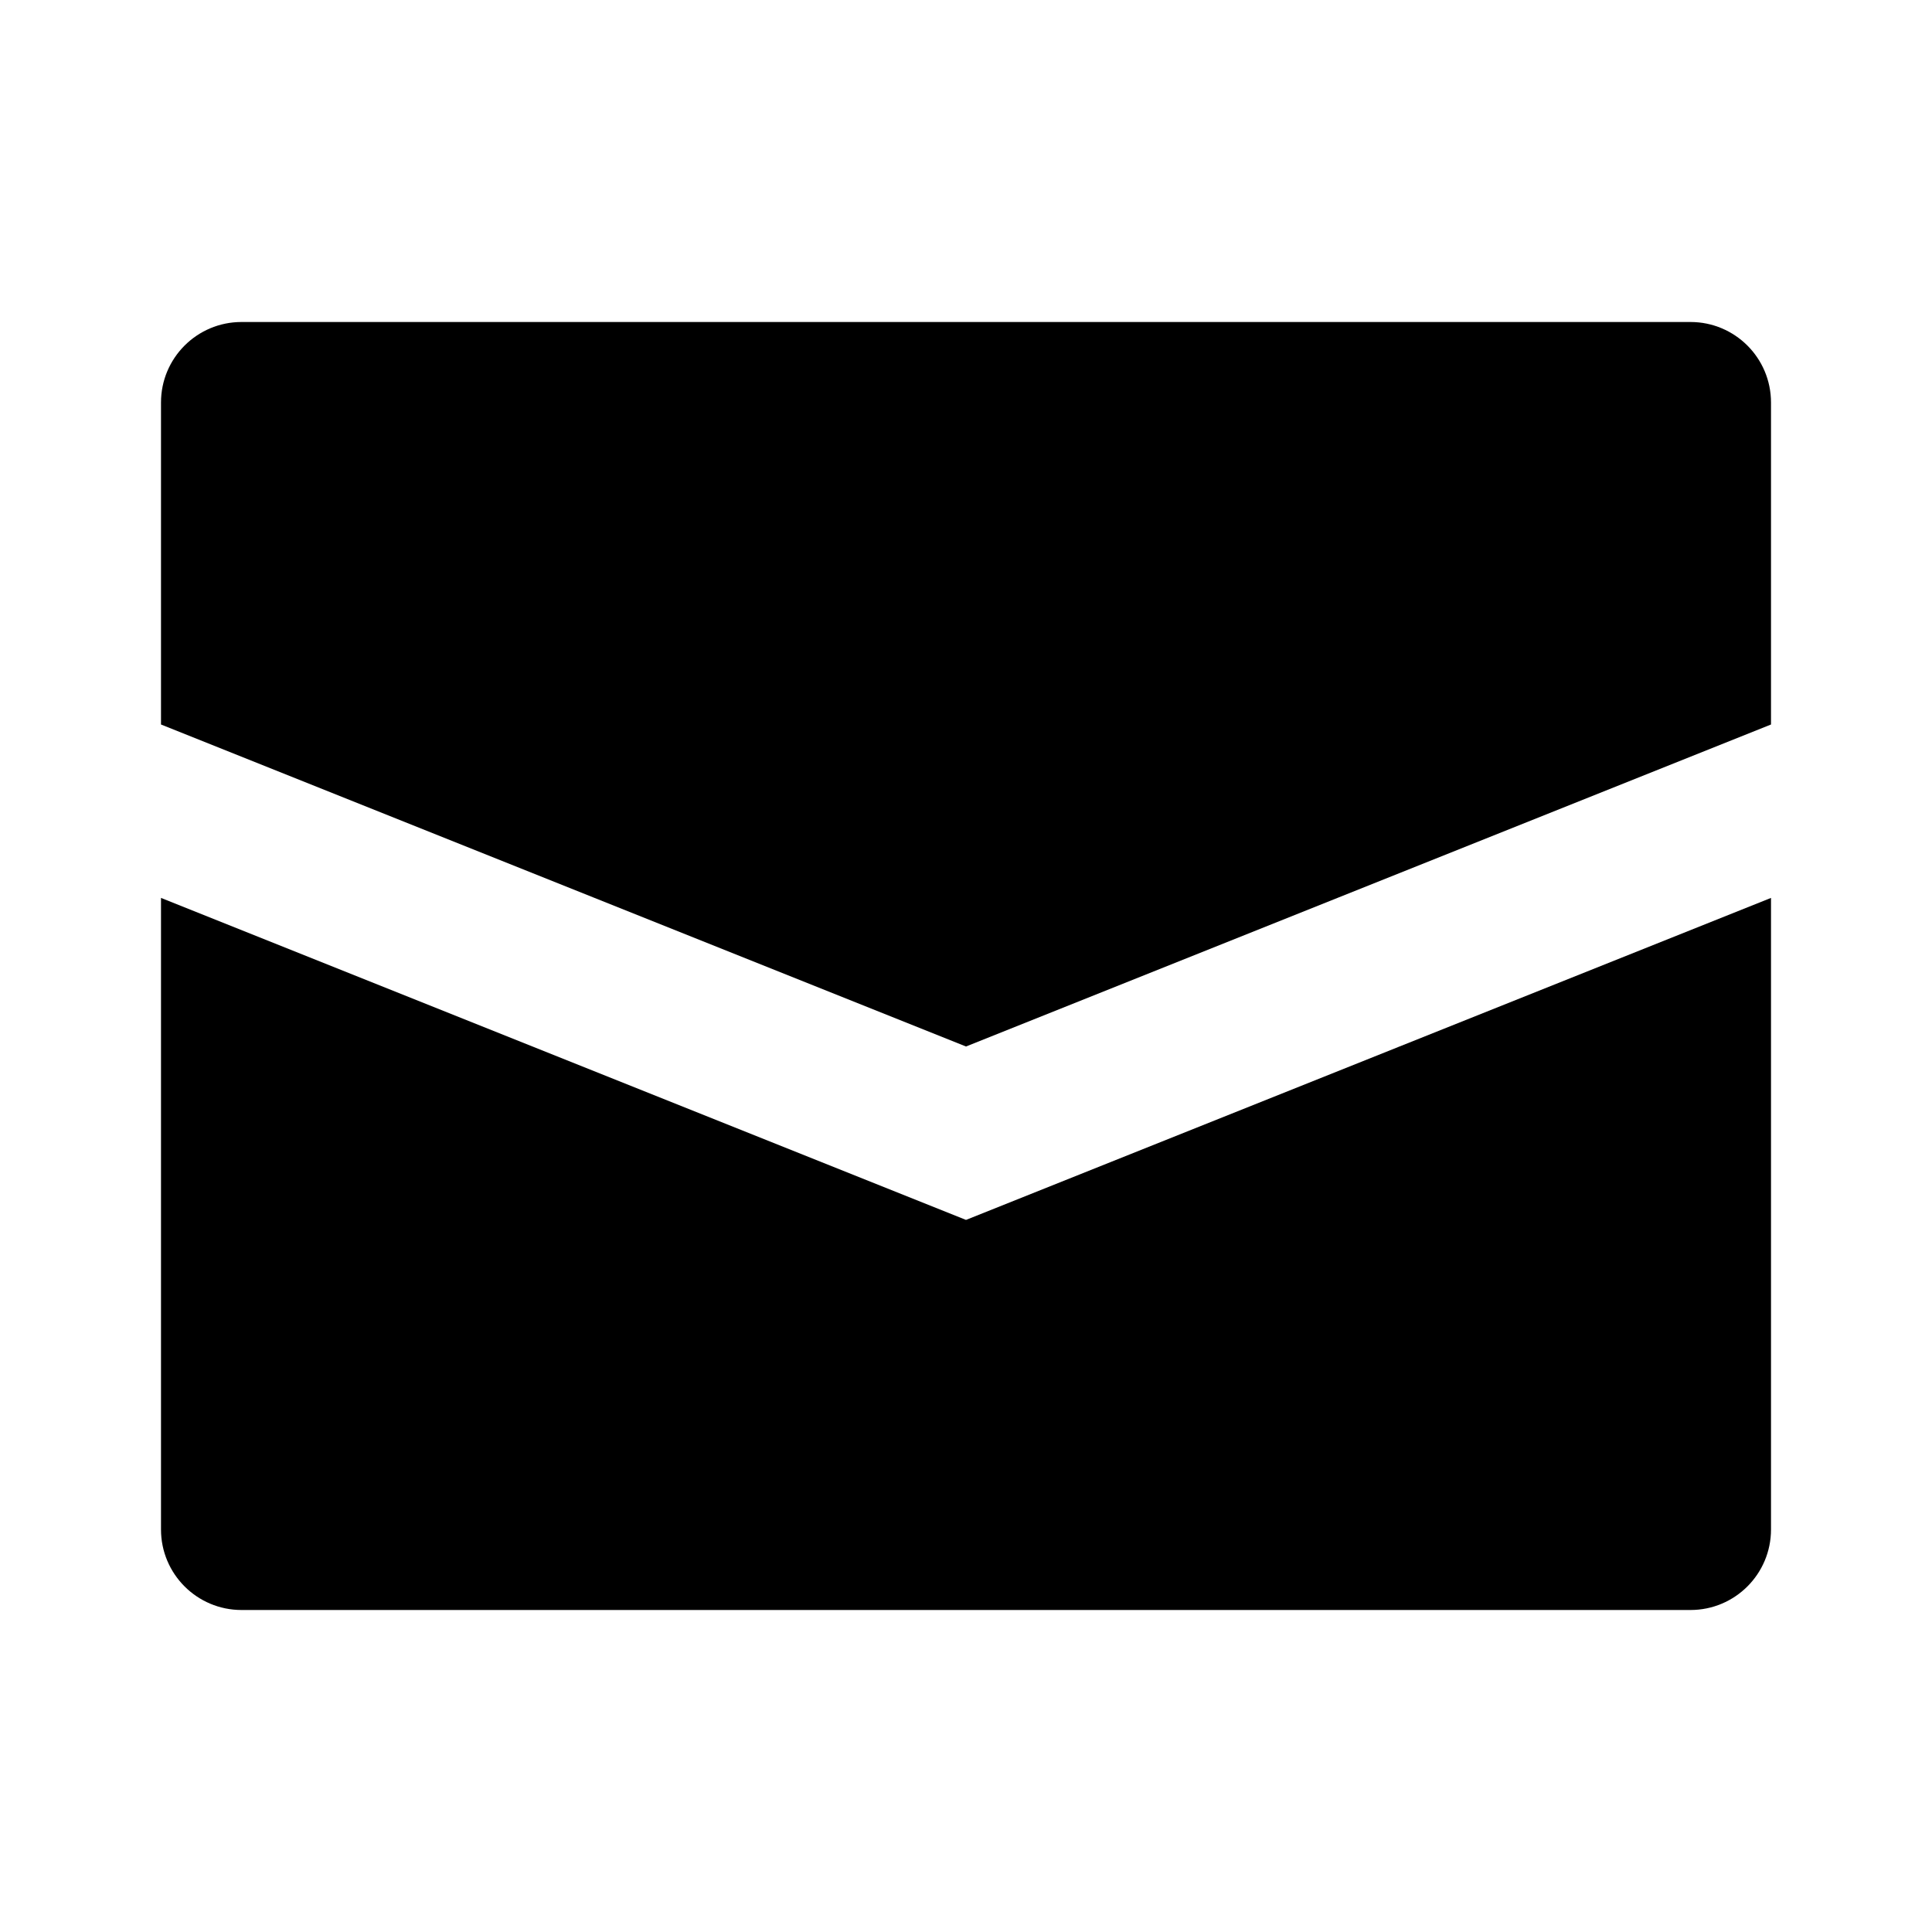
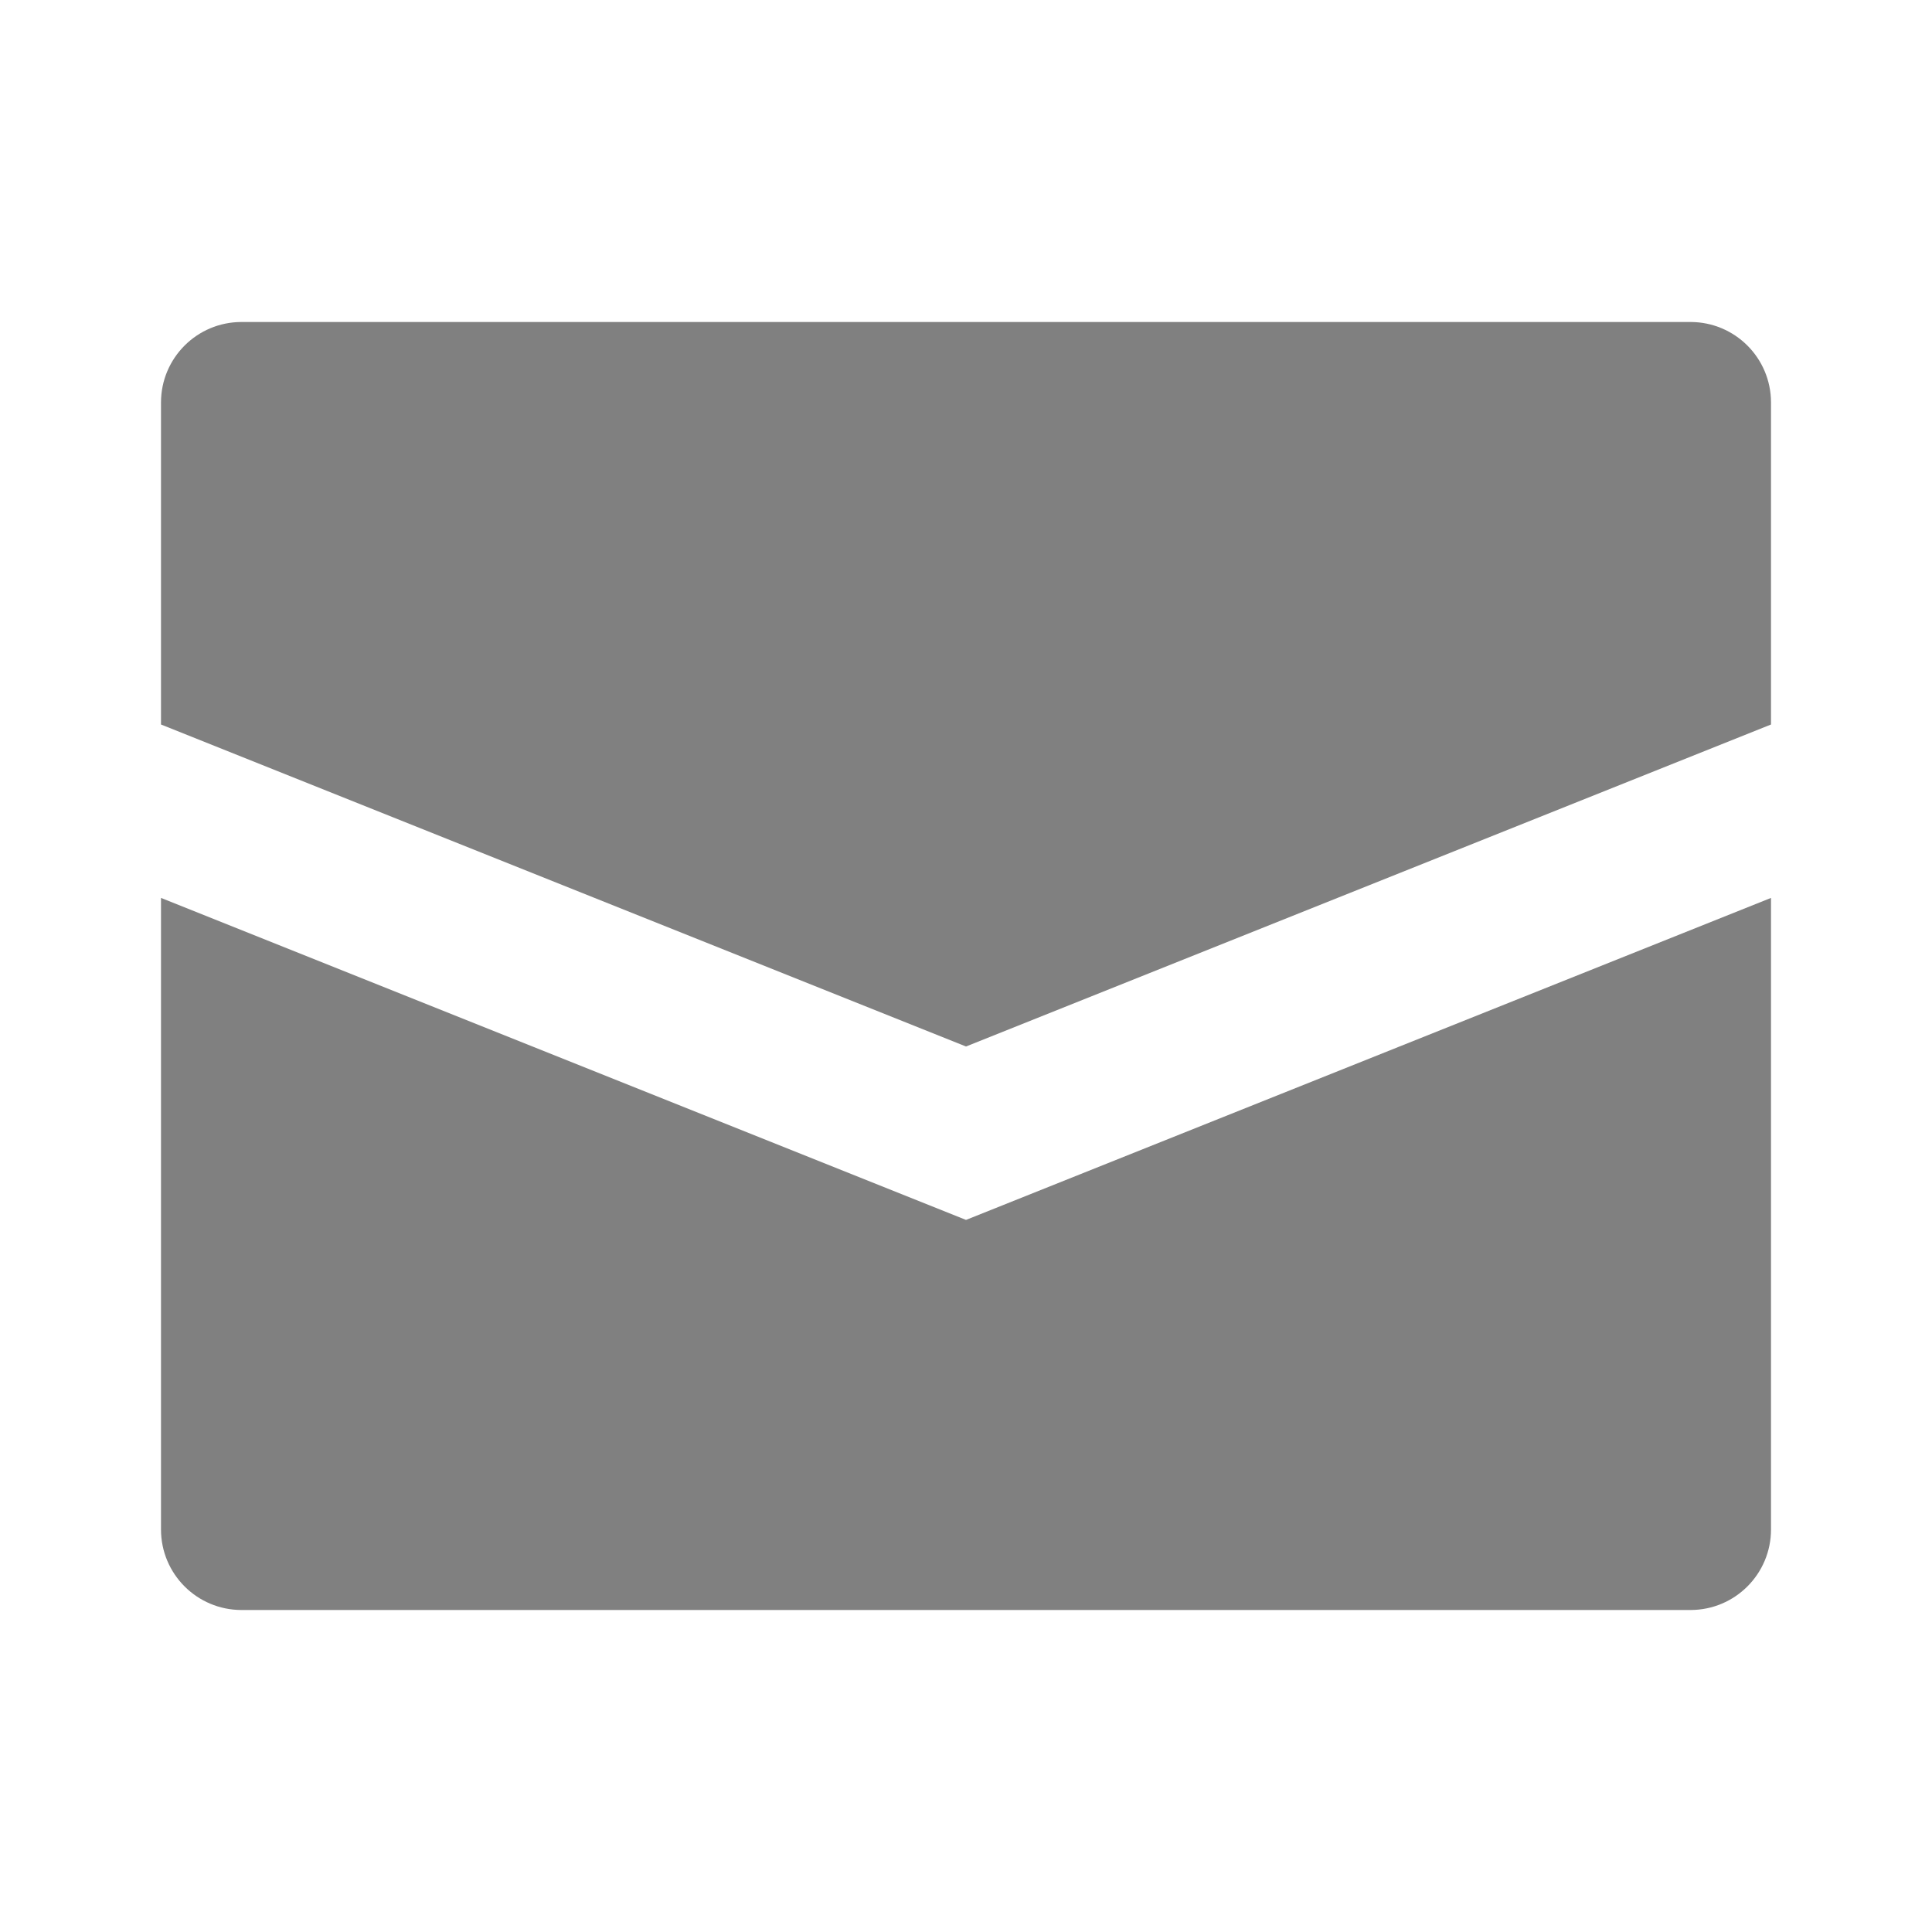
- <svg xmlns="http://www.w3.org/2000/svg" fill="#000000" width="800px" height="800px" viewBox="0 0 24 24">
+ <svg xmlns="http://www.w3.org/2000/svg" fill="#808080" width="800px" height="800px" viewBox="0 0 24 24">
  <path d="M22,5V9L12,13,2,9V5A1,1,0,0,1,3,4H21A1,1,0,0,1,22,5ZM2,11.154V19a1,1,0,0,0,1,1H21a1,1,0,0,0,1-1V11.154l-10,4Z" />
</svg>
